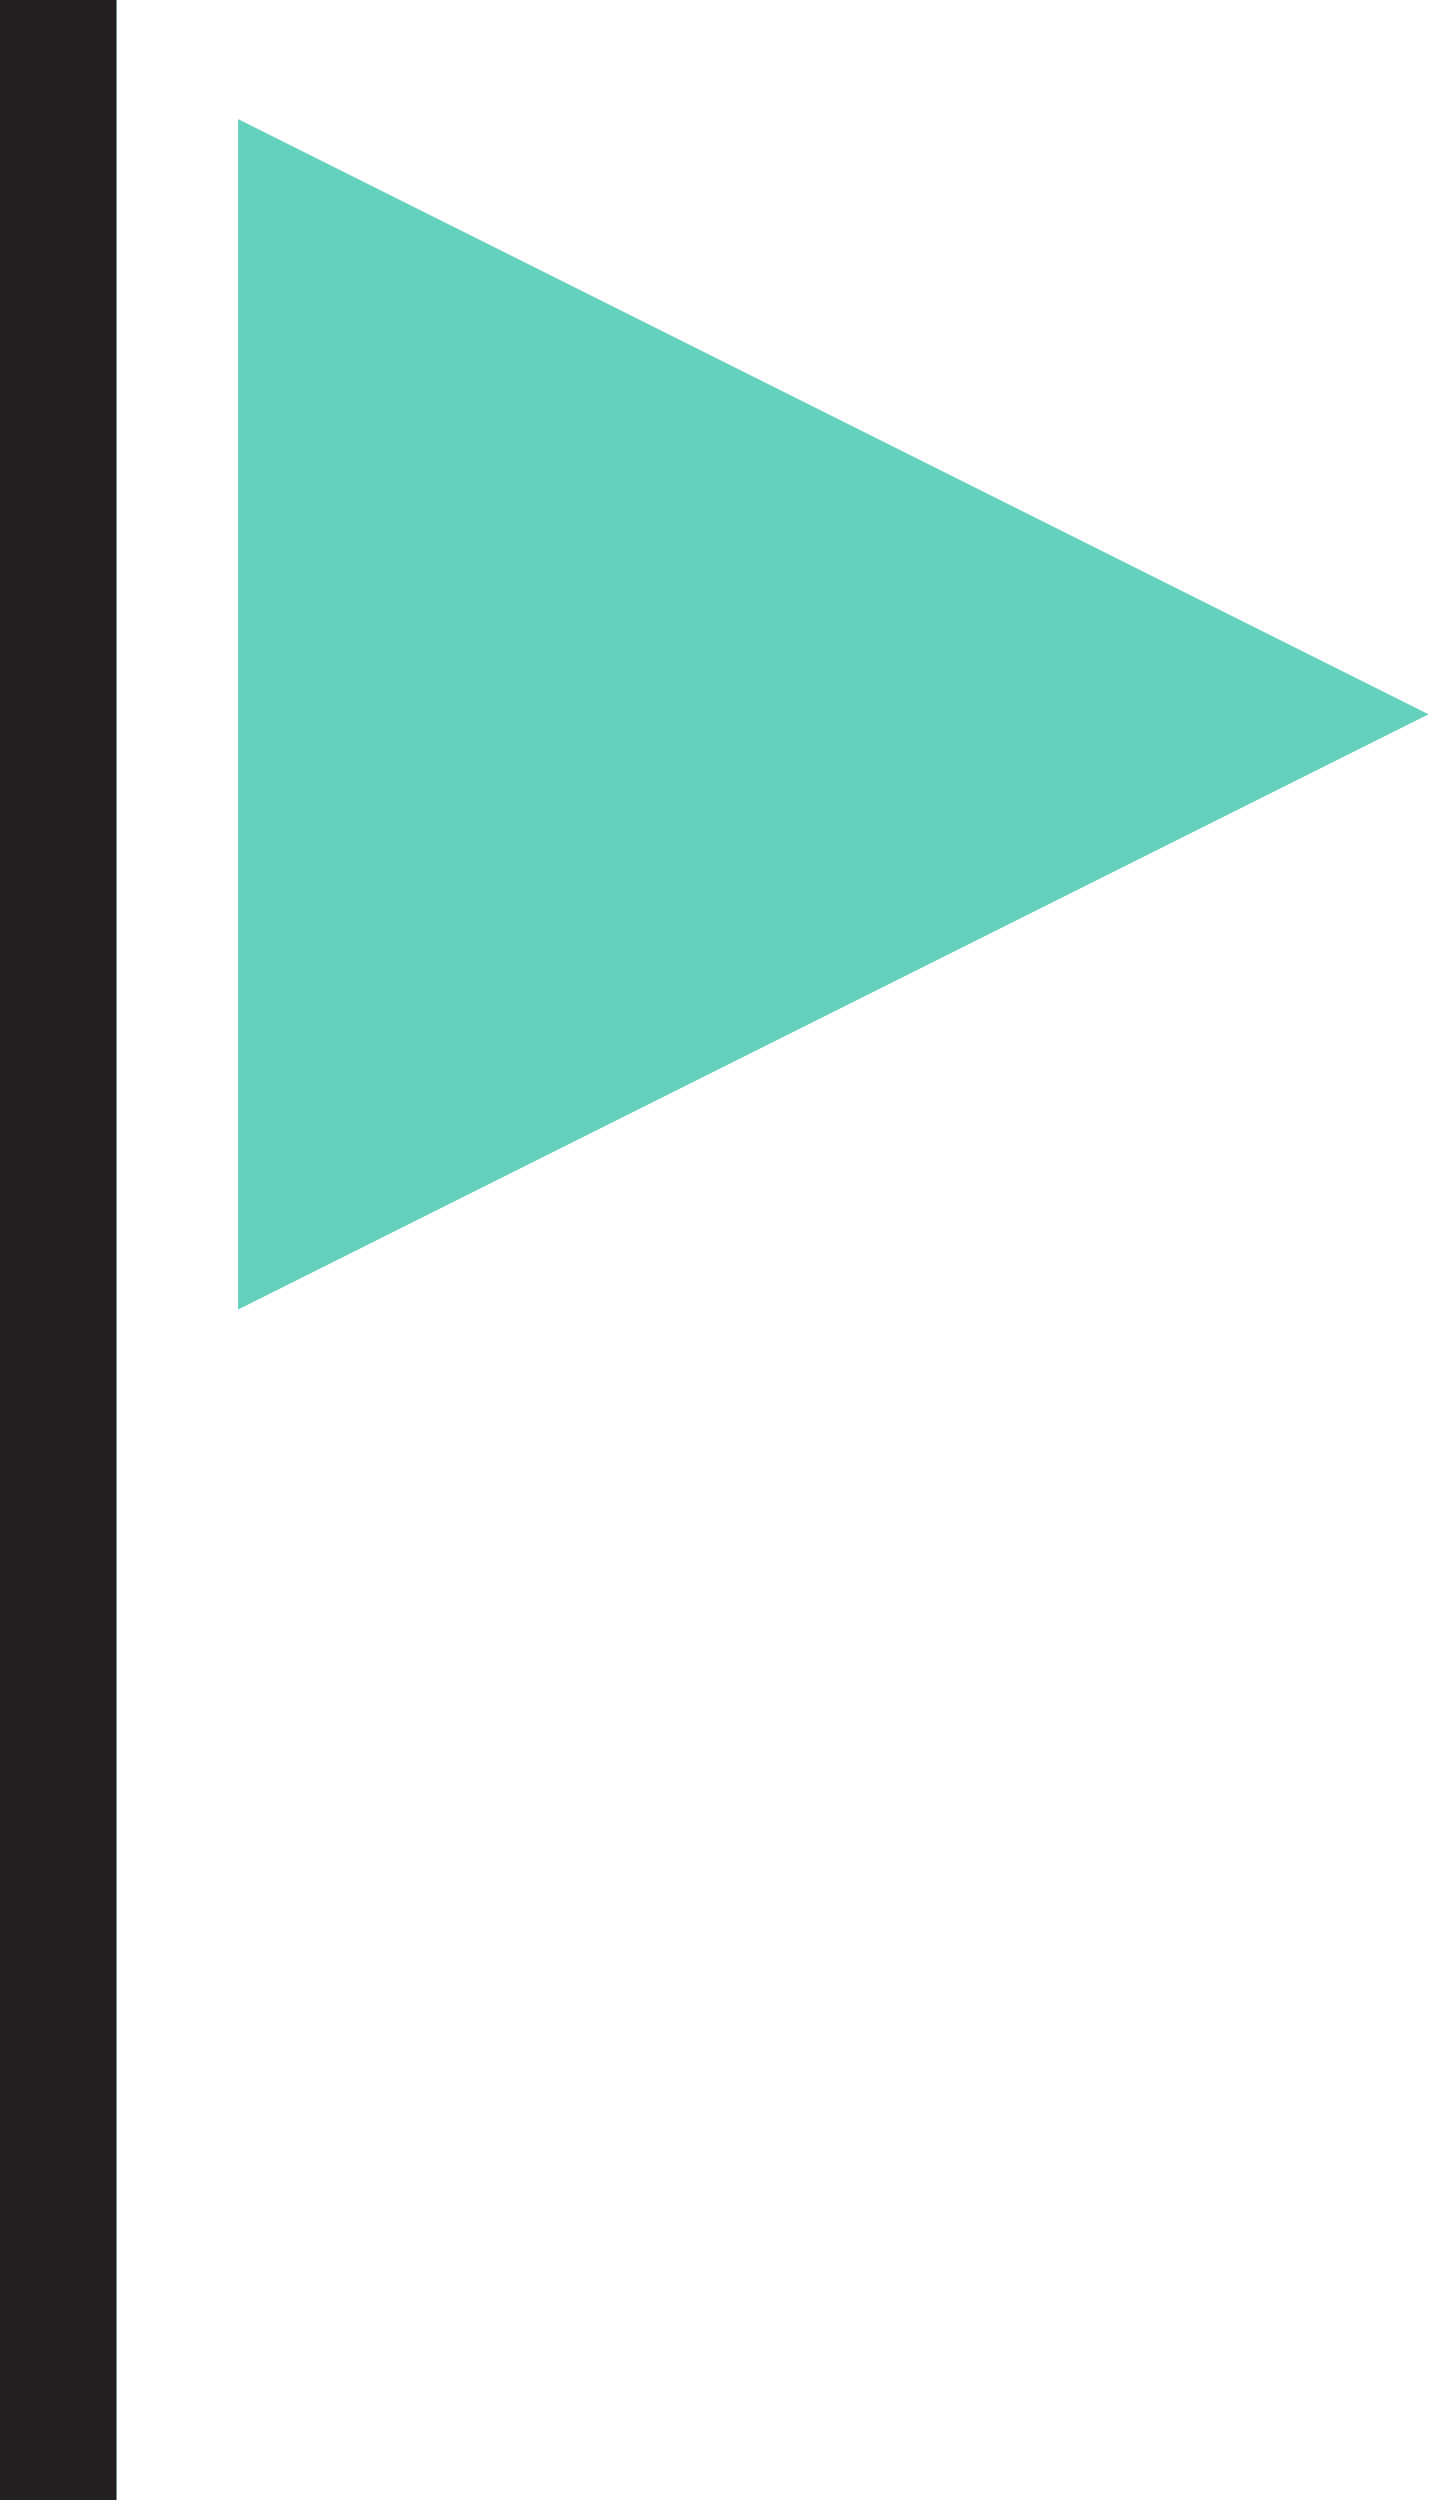
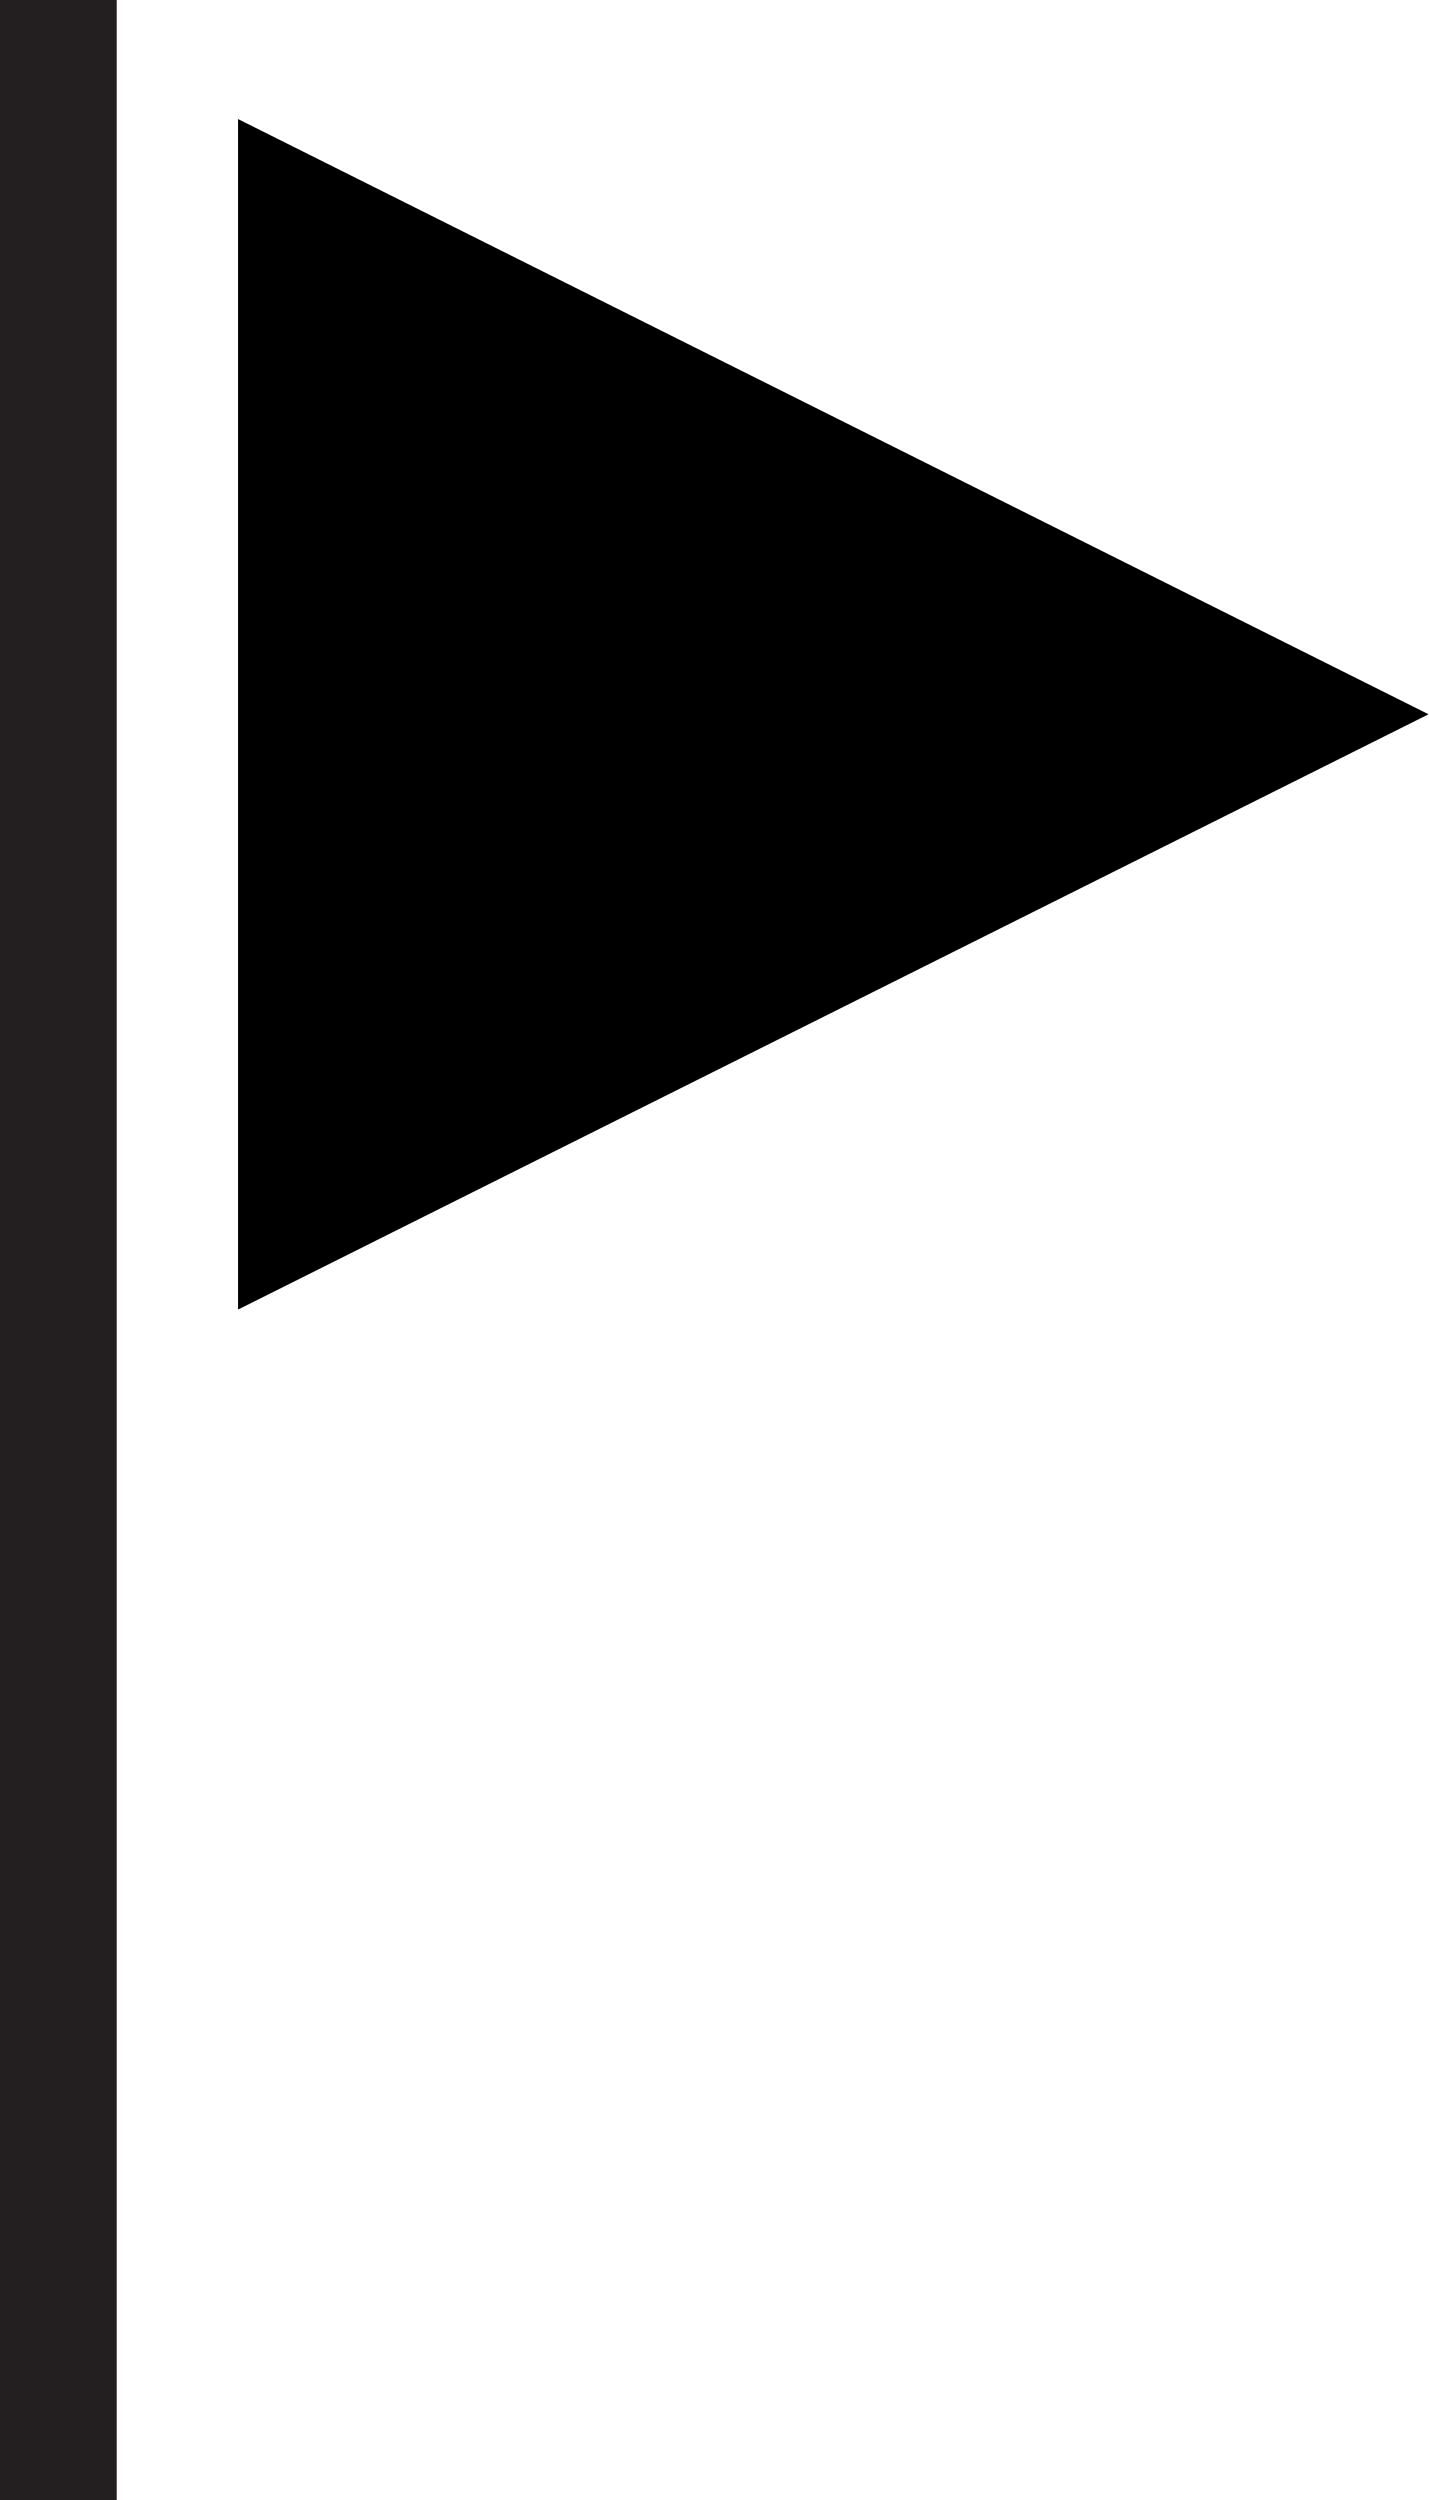
<svg xmlns="http://www.w3.org/2000/svg" width="46.68" height="81.691" viewBox="-11.34 -28.346 46.68 81.691">
-   <path fill="#63D1BB" d="M-3.561-24.455v38.9l38.9-19.451-38.9-19.449zm-7.779 77.801v-81.691h3.805v81.691h-3.805z" />
+   <path fill="currentcolor" d="M-3.561-24.455v38.9l38.9-19.451-38.9-19.449zm-7.779 77.801v-81.691h3.805v81.691h-3.805z" />
  <path fill="#231F20" d="M-11.34-28.346h3.805v81.691h-3.805z" />
</svg>
